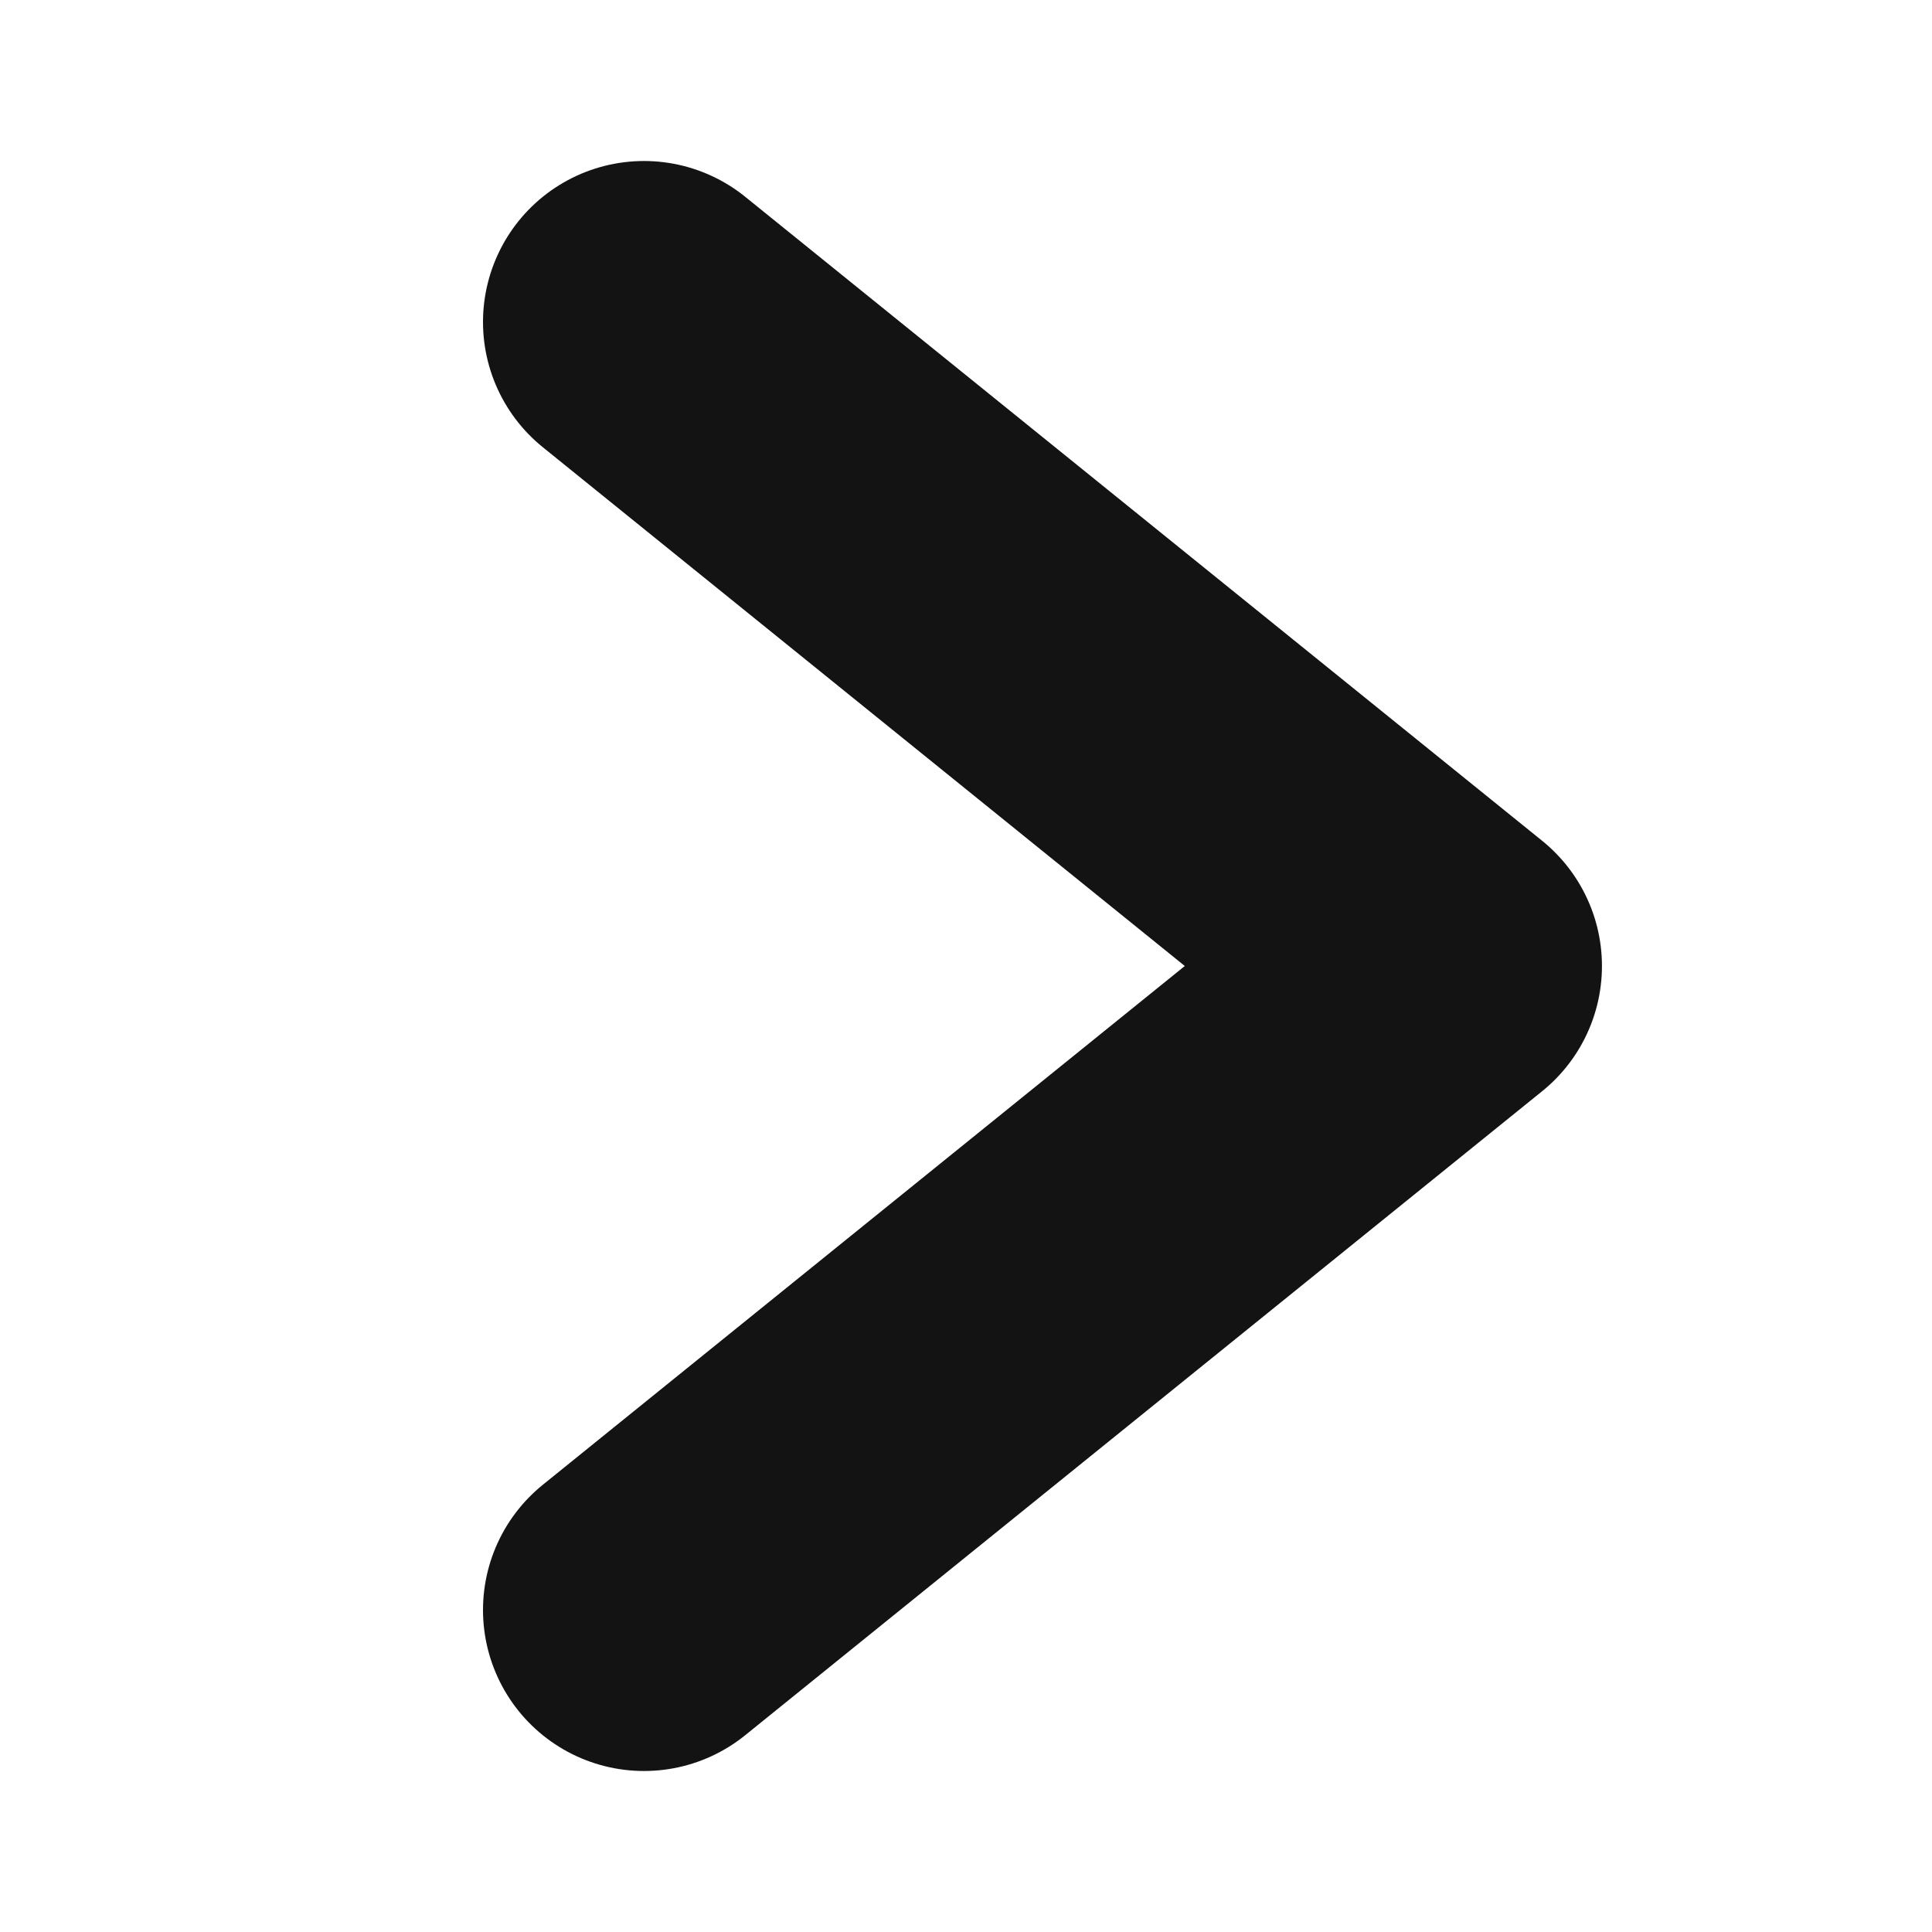
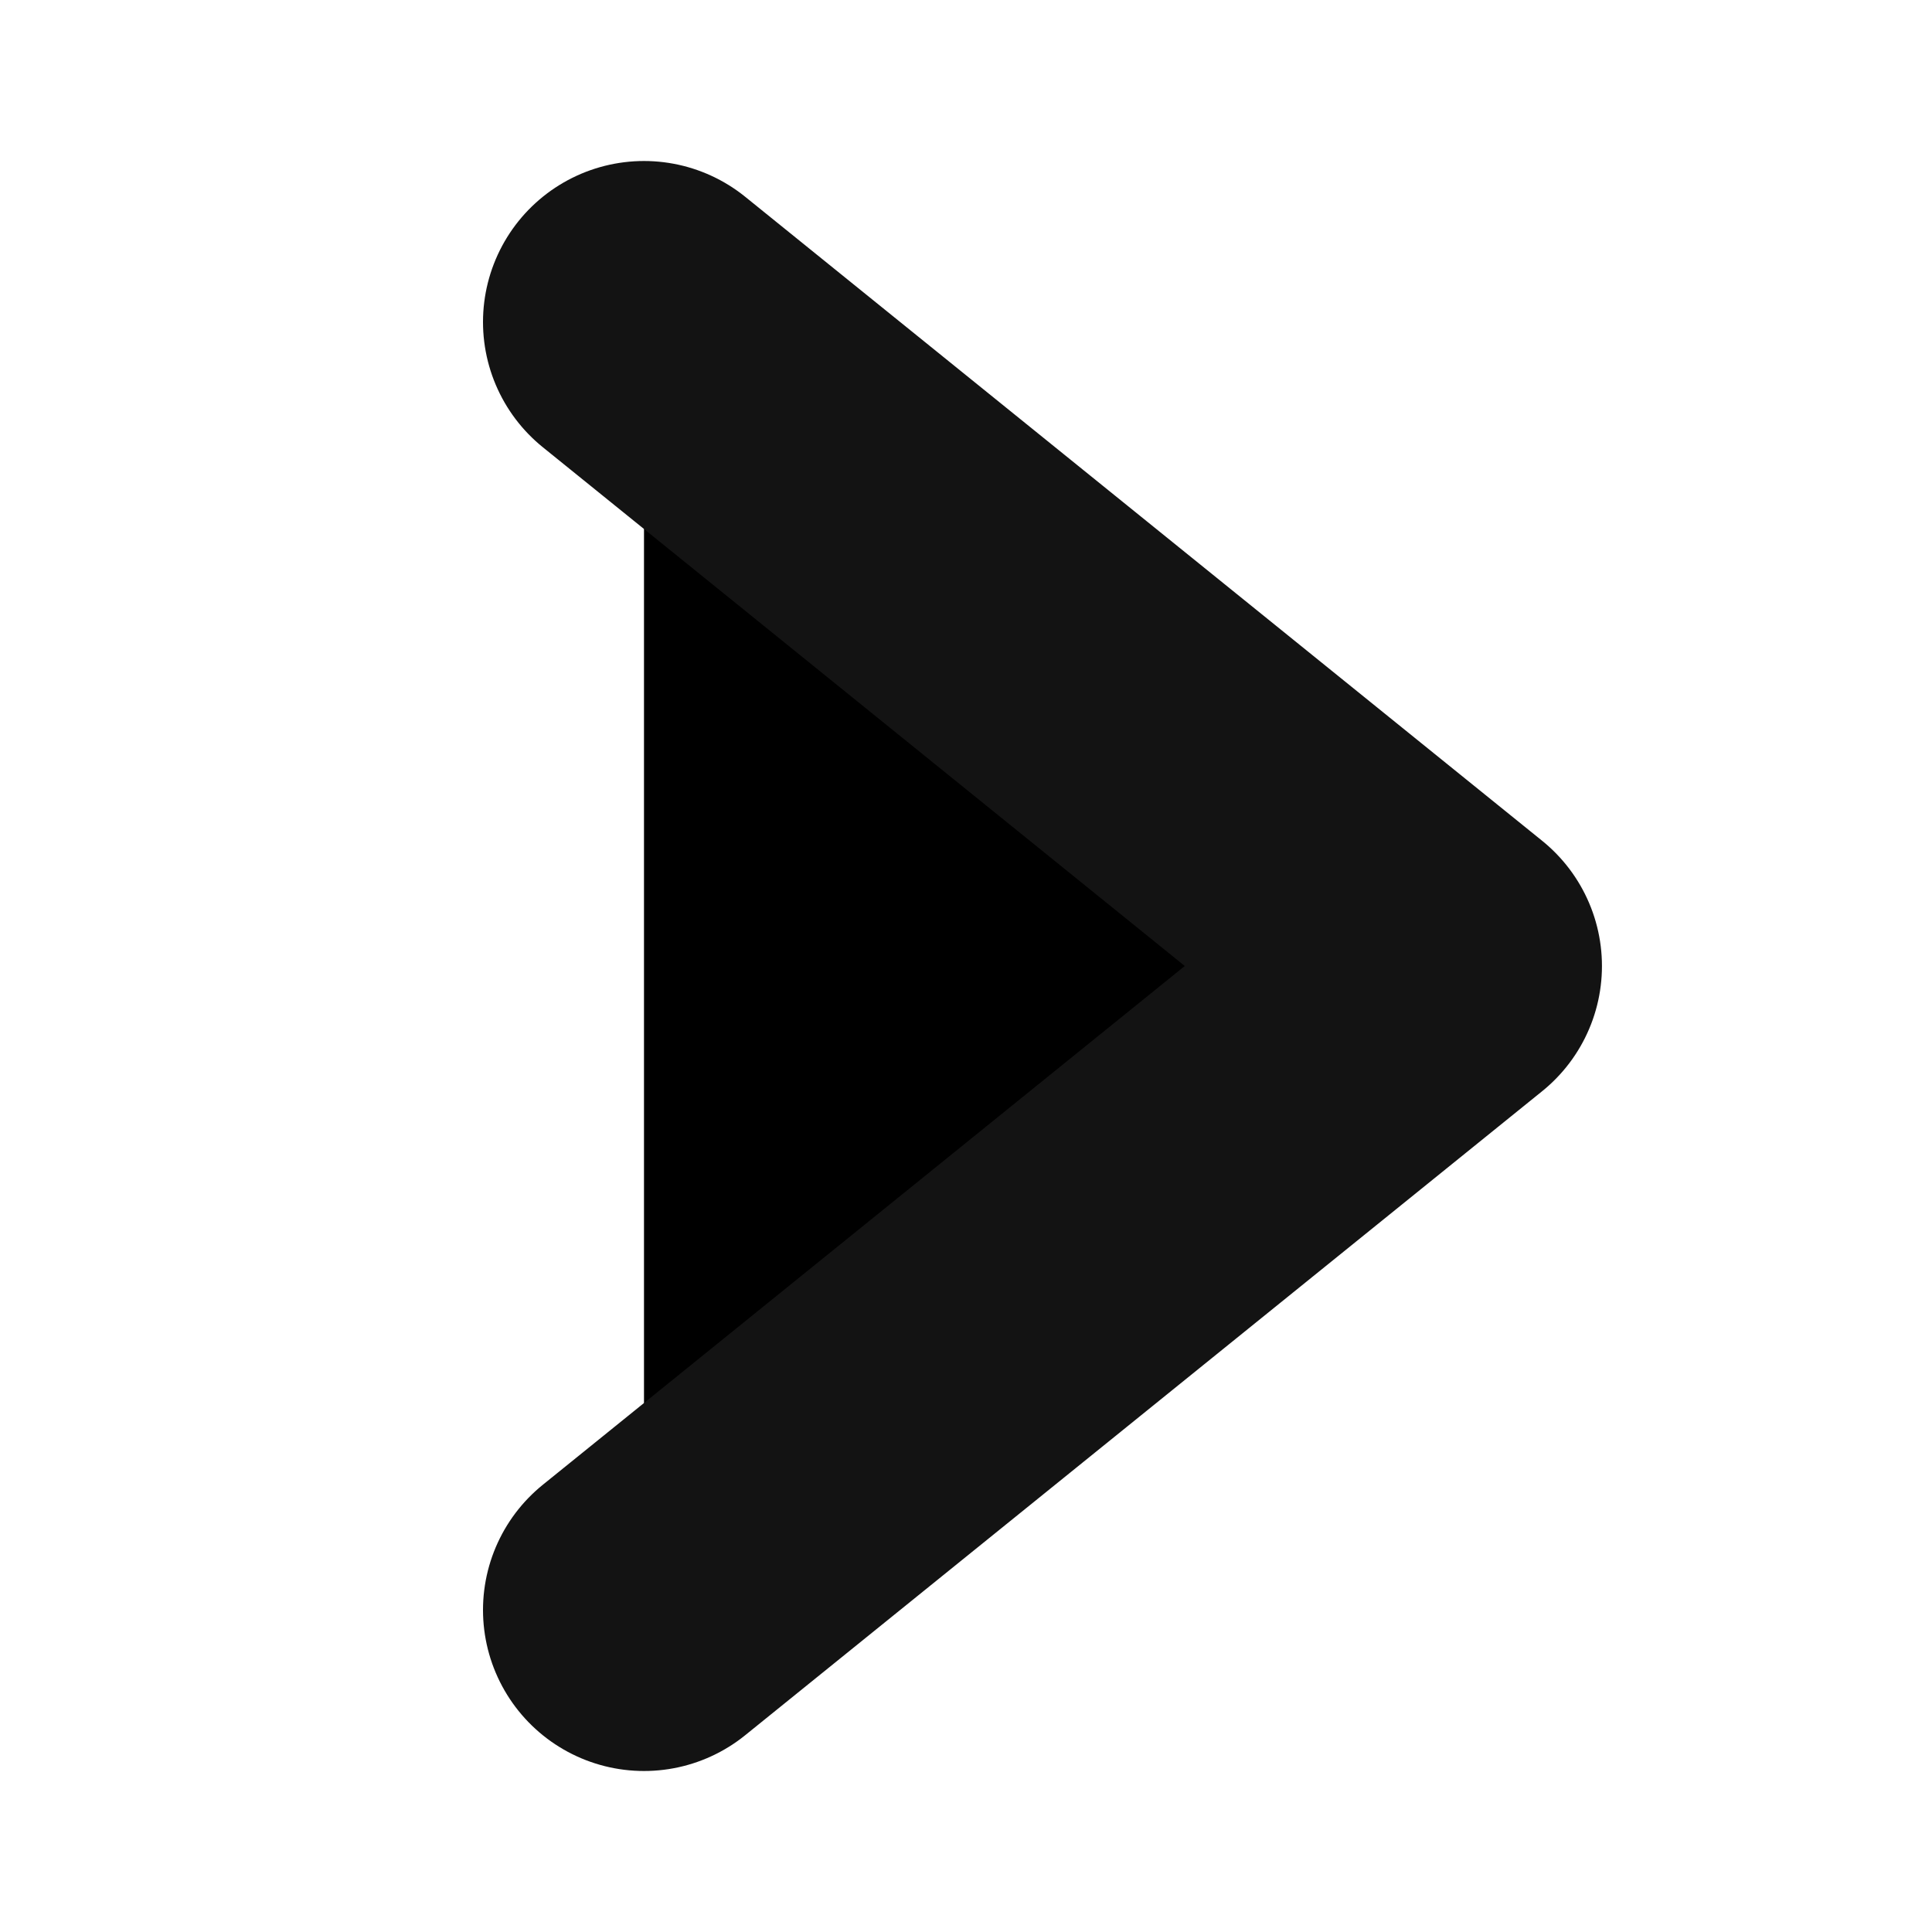
- <svg xmlns="http://www.w3.org/2000/svg" width="12" height="12" viewBox="0 0 12 12" fill="none">
+ <svg xmlns="http://www.w3.org/2000/svg" width="12" height="12" viewBox="0 0 12 12">
  <path d="M4 2L8.95 6L4 10" stroke="#131313" stroke-width="2" stroke-linecap="round" stroke-linejoin="round" />
</svg>
